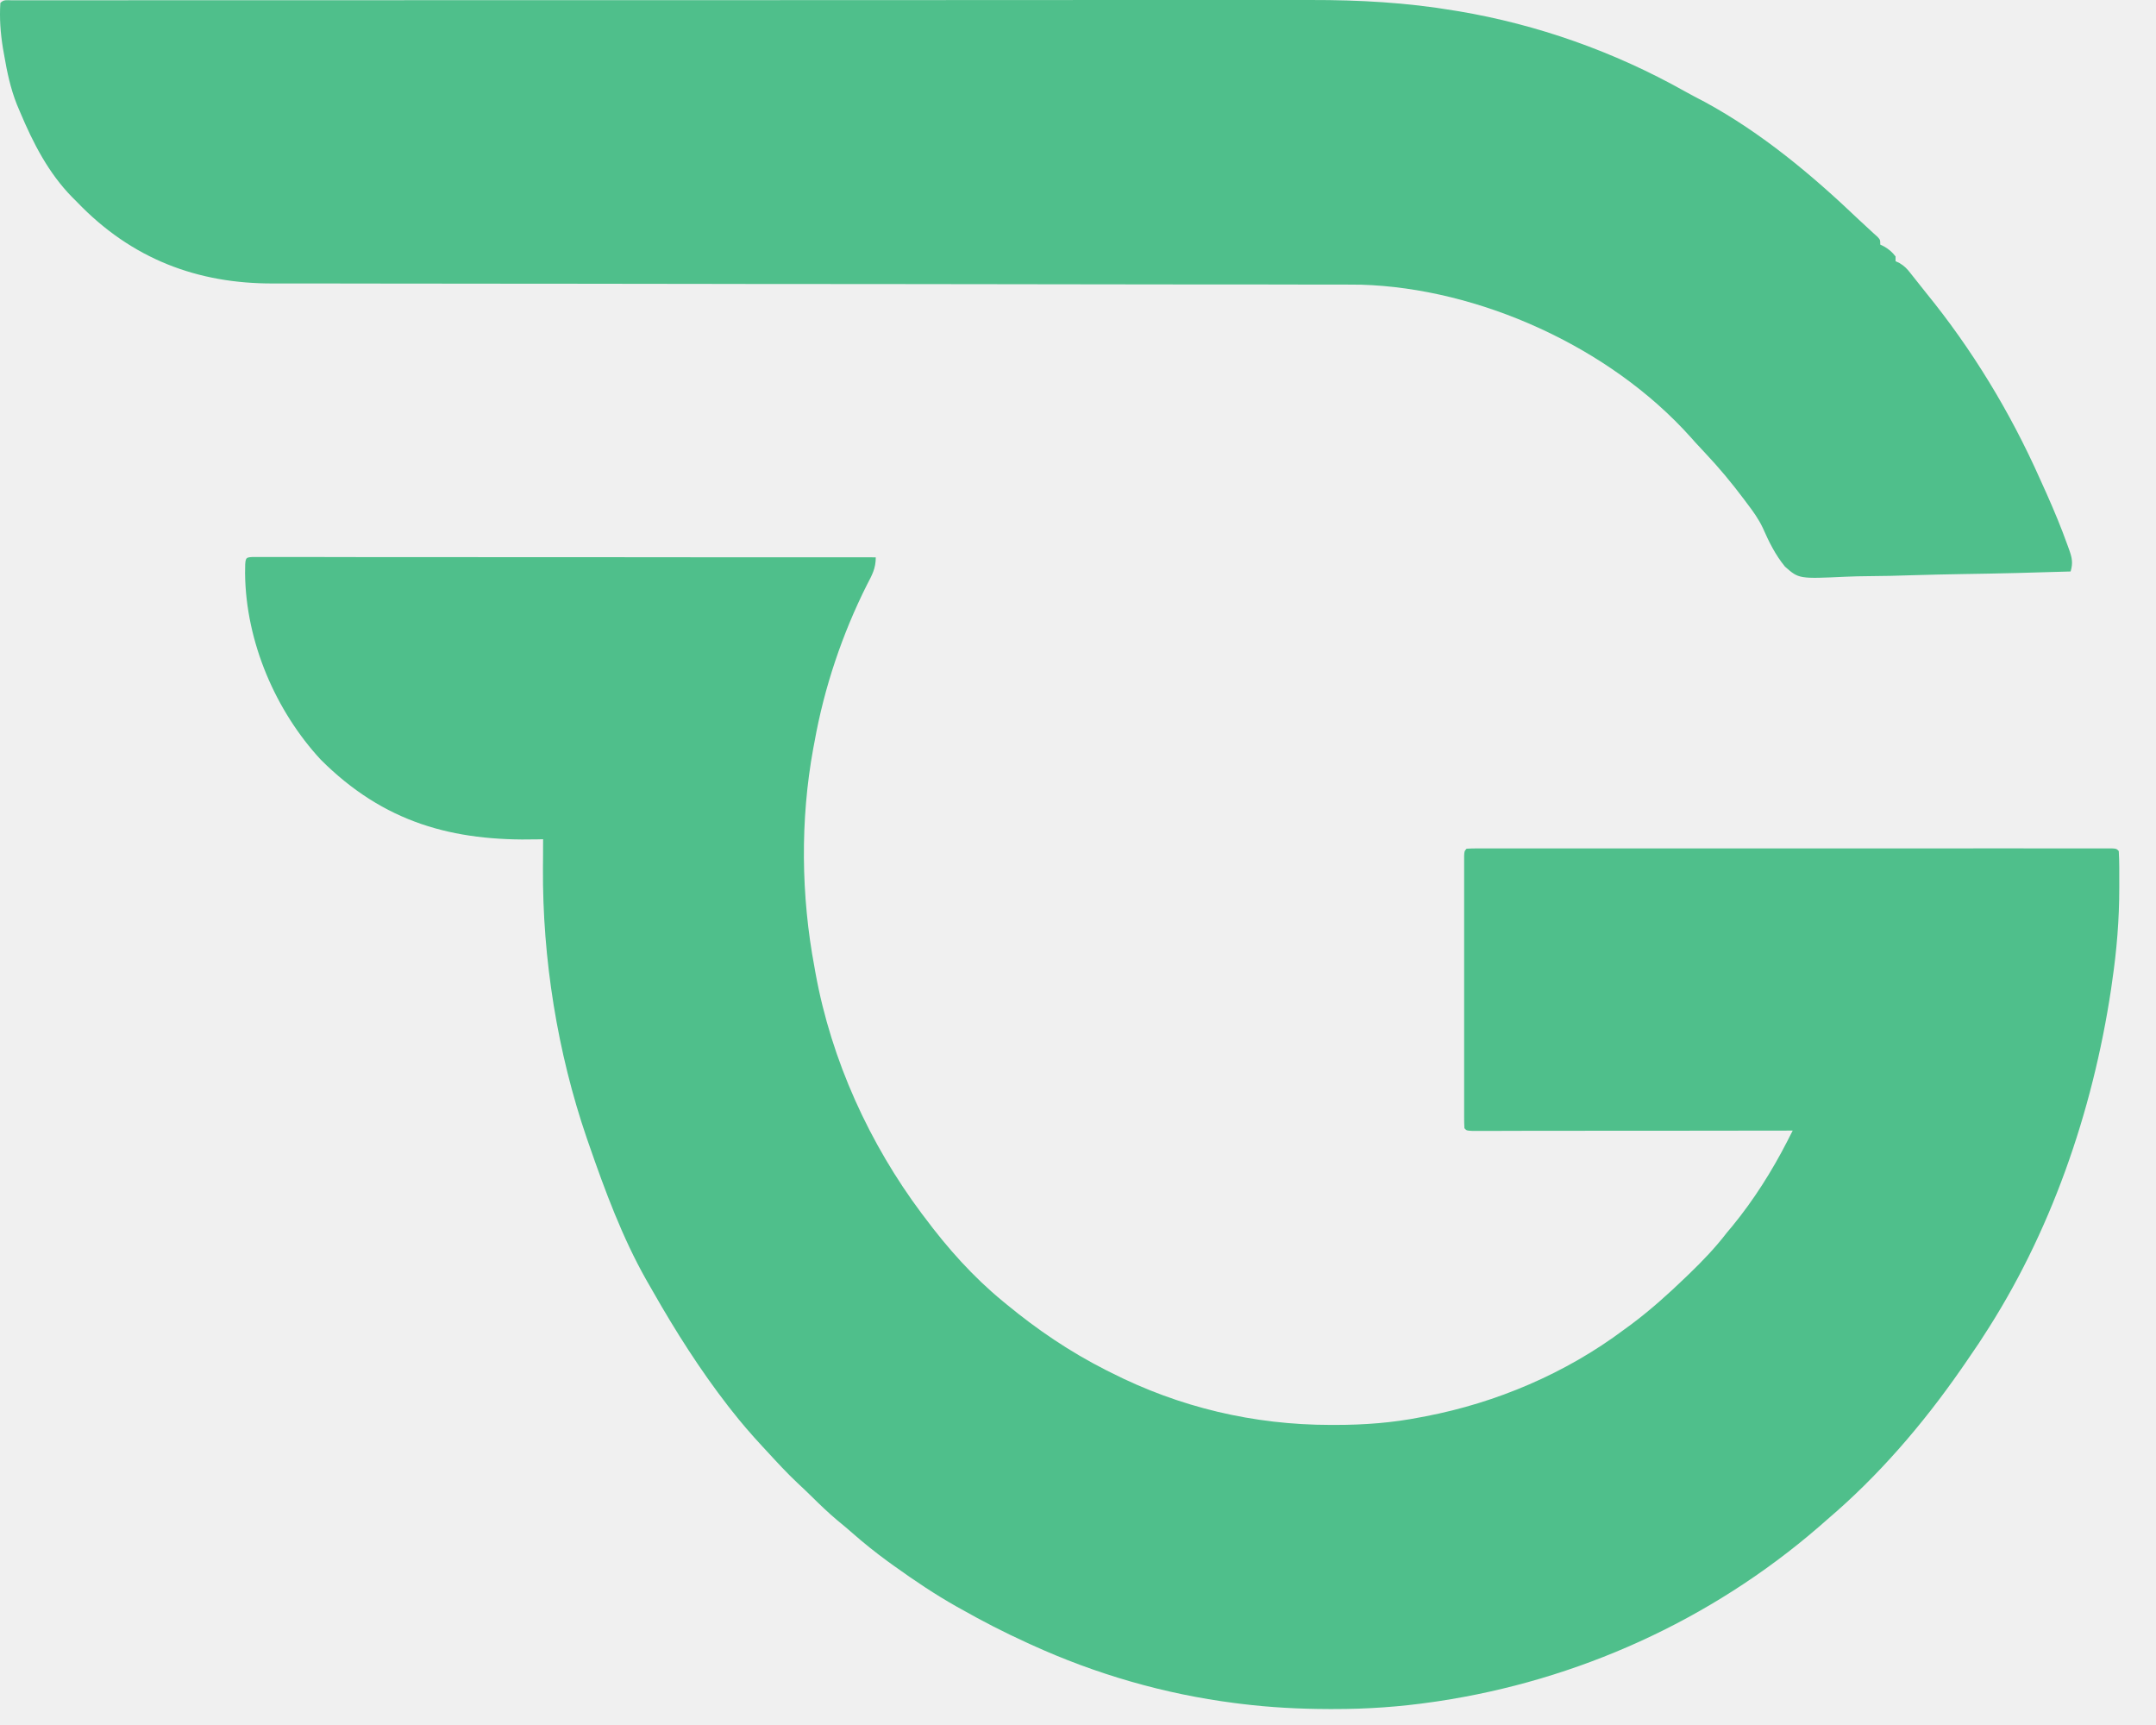
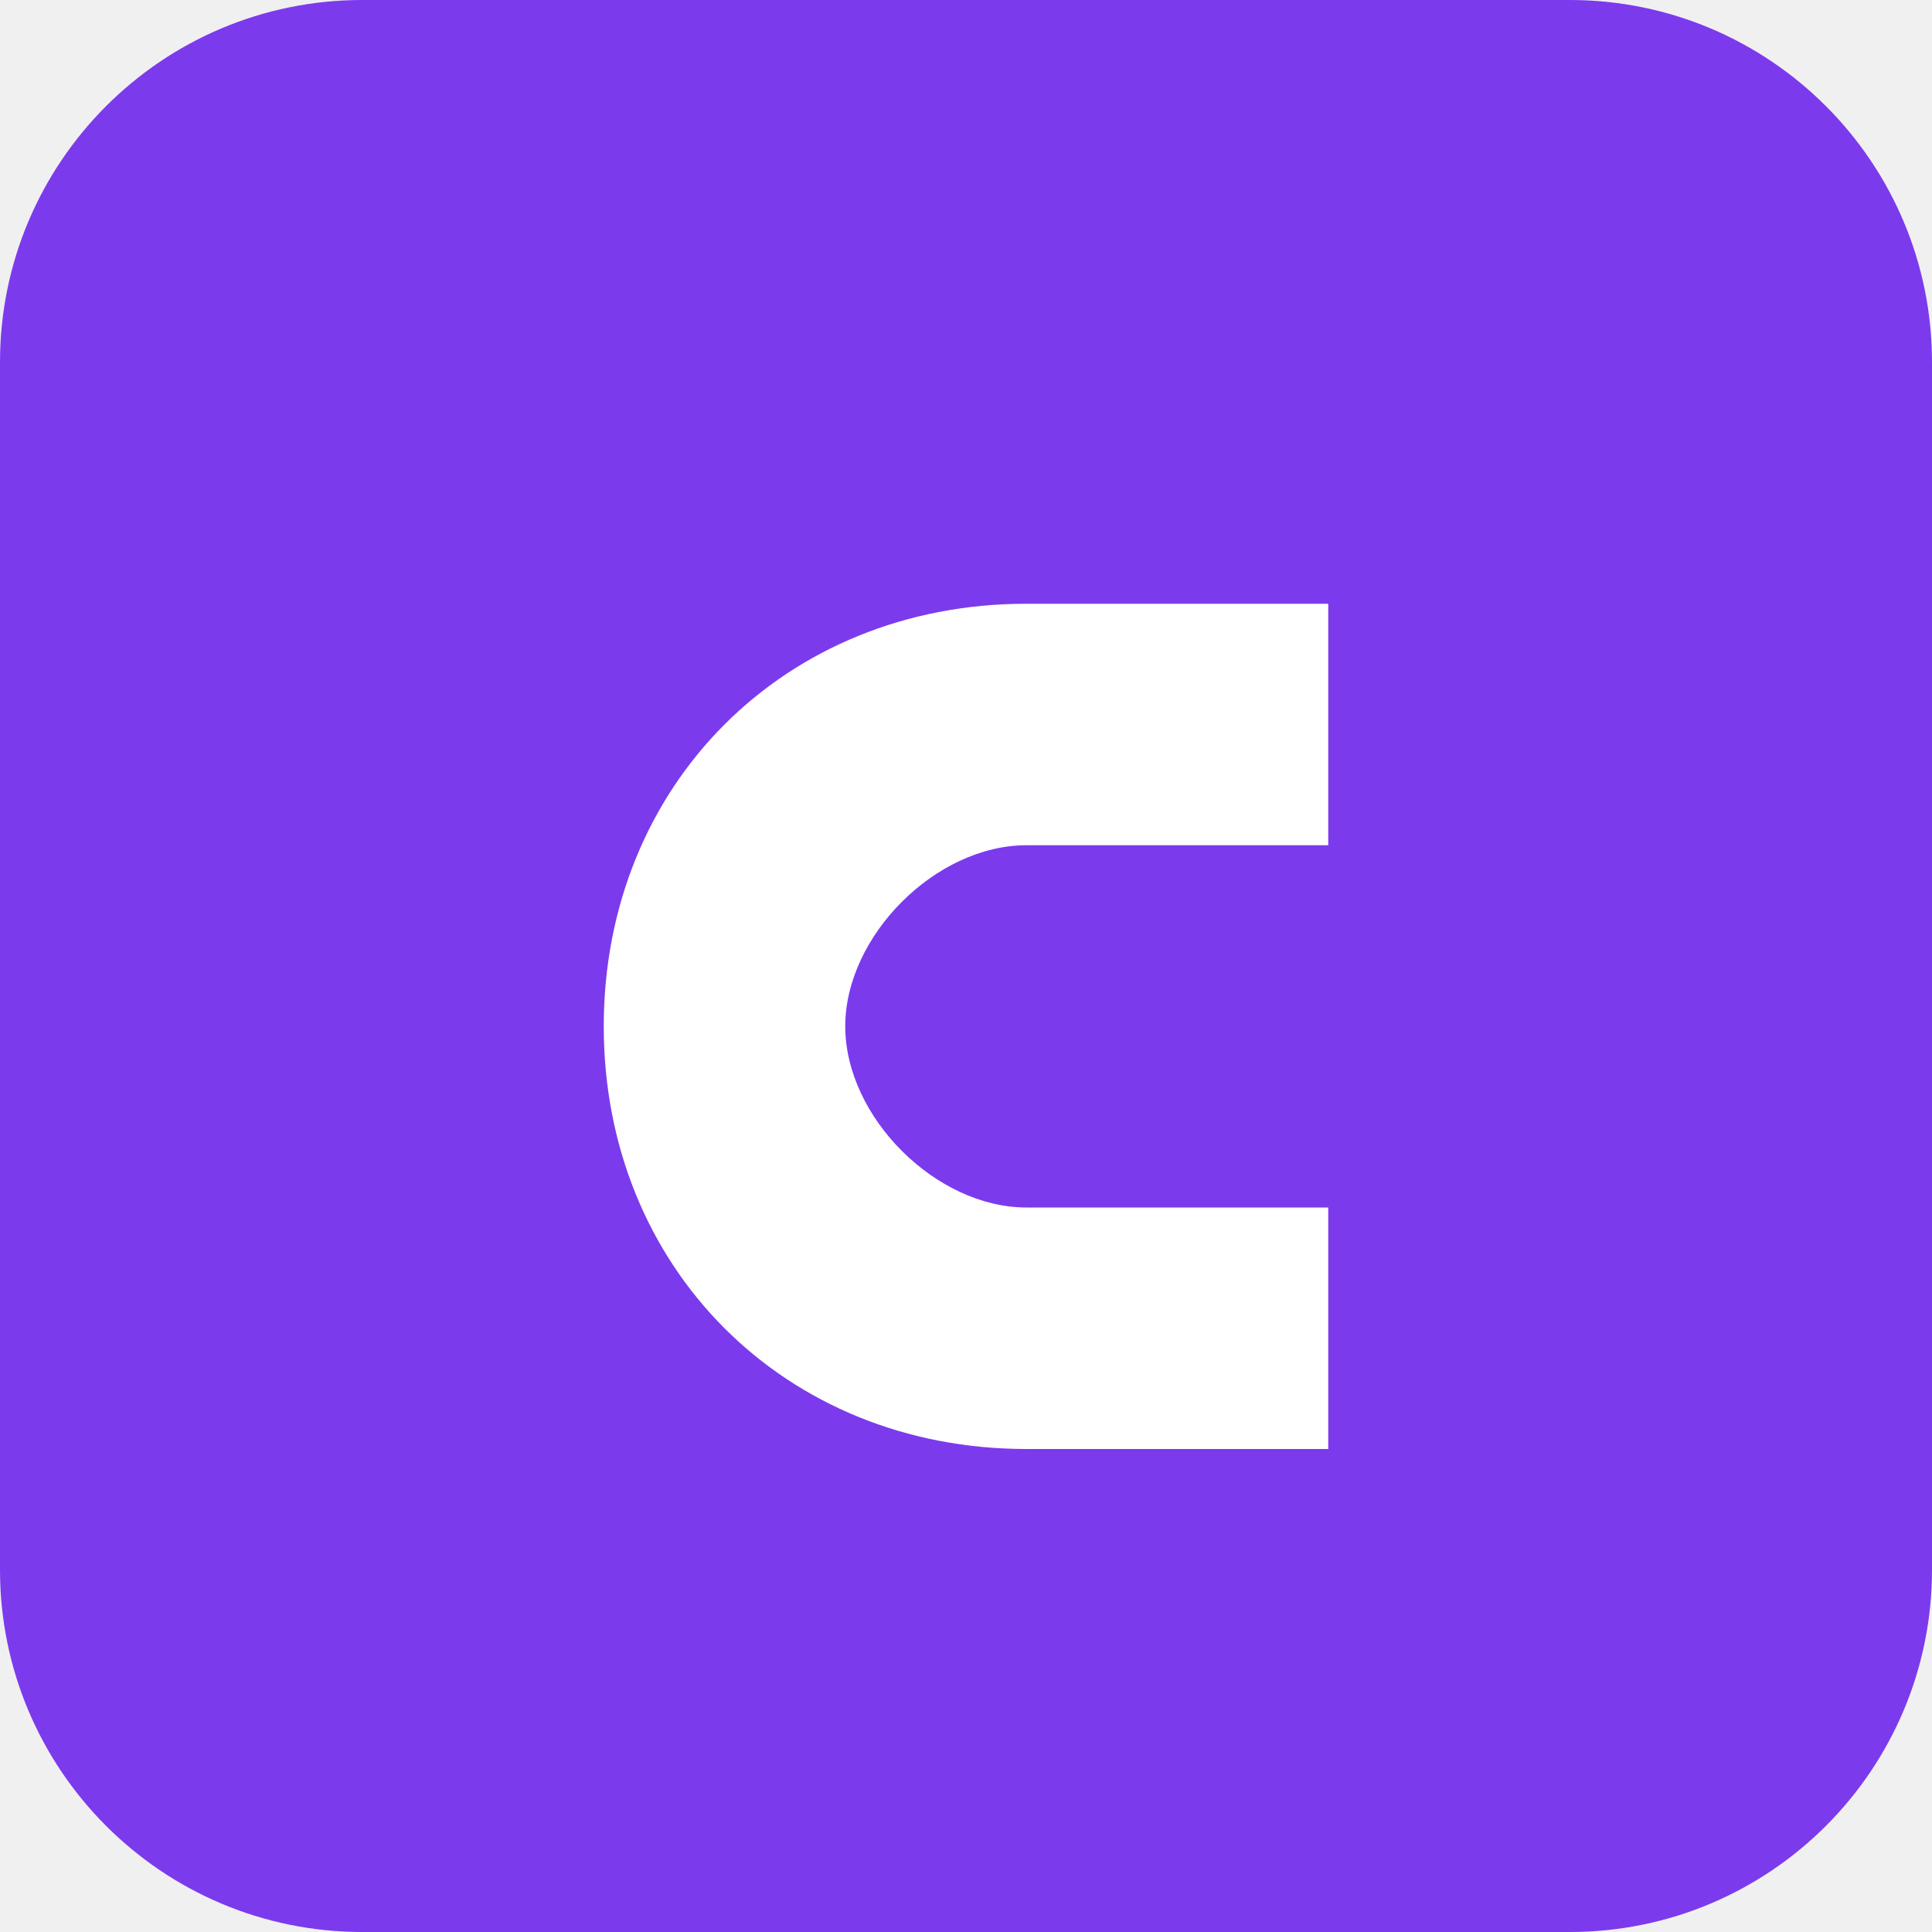
- <svg xmlns="http://www.w3.org/2000/svg" width="30" height="24" viewBox="0 0 30 24" fill="none">
-   <path d="M3.506 7.75C3.533 7.75 3.559 7.75 3.587 7.75C3.632 7.75 3.632 7.75 3.679 7.75C3.73 7.75 3.73 7.75 3.782 7.75C3.817 7.75 3.853 7.75 3.89 7.75C3.99 7.75 4.089 7.75 4.189 7.75C4.296 7.751 4.403 7.751 4.51 7.75C4.696 7.75 4.882 7.751 5.068 7.751C5.337 7.751 5.606 7.751 5.874 7.751C6.31 7.751 6.746 7.751 7.182 7.752C7.606 7.752 8.03 7.752 8.454 7.752C8.48 7.752 8.506 7.752 8.533 7.752C8.664 7.753 8.794 7.753 8.925 7.753C10.012 7.753 11.099 7.754 12.186 7.754C12.186 7.912 12.133 8.002 12.064 8.135C11.721 8.817 11.469 9.563 11.333 10.325C11.328 10.354 11.322 10.384 11.316 10.414C11.134 11.408 11.146 12.465 11.333 13.456C11.338 13.482 11.342 13.509 11.347 13.536C11.569 14.76 12.103 15.918 12.825 16.884C12.838 16.901 12.851 16.918 12.864 16.935C13.185 17.367 13.544 17.768 13.952 18.103C13.977 18.124 13.977 18.124 14.003 18.145C14.437 18.503 14.889 18.808 15.383 19.059C15.405 19.07 15.427 19.081 15.449 19.092C16.413 19.583 17.448 19.824 18.512 19.825C18.535 19.825 18.559 19.825 18.583 19.825C18.984 19.825 19.373 19.796 19.768 19.718C19.792 19.713 19.817 19.709 19.842 19.704C20.817 19.517 21.784 19.11 22.6 18.498C22.649 18.462 22.649 18.462 22.7 18.425C22.966 18.226 23.211 18.006 23.453 17.773C23.469 17.757 23.486 17.741 23.503 17.725C23.692 17.543 23.869 17.358 24.031 17.147C24.055 17.118 24.079 17.09 24.104 17.06C24.4 16.699 24.656 16.295 24.872 15.873C24.885 15.846 24.899 15.819 24.913 15.792C24.924 15.771 24.934 15.751 24.945 15.73C24.921 15.73 24.898 15.73 24.874 15.73C24.306 15.731 23.739 15.731 23.172 15.732C22.897 15.732 22.623 15.732 22.348 15.732C22.109 15.733 21.87 15.733 21.631 15.733C21.504 15.733 21.378 15.733 21.251 15.733C21.132 15.734 21.013 15.734 20.894 15.734C20.85 15.734 20.806 15.734 20.762 15.734C20.703 15.734 20.643 15.734 20.583 15.734C20.55 15.734 20.517 15.734 20.482 15.734C20.407 15.73 20.407 15.73 20.377 15.697C20.374 15.647 20.373 15.597 20.373 15.547C20.373 15.514 20.373 15.482 20.373 15.449C20.373 15.413 20.373 15.377 20.373 15.34C20.373 15.302 20.373 15.265 20.373 15.226C20.373 15.101 20.373 14.976 20.373 14.851C20.373 14.765 20.373 14.679 20.373 14.592C20.373 14.411 20.373 14.23 20.373 14.049C20.373 13.839 20.373 13.629 20.373 13.42C20.373 13.218 20.373 13.017 20.373 12.815C20.373 12.729 20.373 12.643 20.373 12.558C20.373 12.438 20.373 12.318 20.373 12.198C20.373 12.162 20.373 12.126 20.373 12.089C20.373 12.057 20.373 12.024 20.373 11.991C20.373 11.963 20.373 11.934 20.373 11.905C20.377 11.841 20.377 11.841 20.407 11.808C20.456 11.805 20.504 11.804 20.552 11.804C20.584 11.804 20.616 11.804 20.648 11.804C20.683 11.804 20.718 11.804 20.754 11.804C20.791 11.804 20.828 11.804 20.866 11.804C20.969 11.804 21.072 11.804 21.175 11.804C21.286 11.804 21.397 11.804 21.508 11.804C21.725 11.803 21.943 11.803 22.16 11.804C22.337 11.804 22.513 11.804 22.69 11.804C22.715 11.804 22.74 11.804 22.766 11.804C22.817 11.804 22.868 11.804 22.919 11.804C23.397 11.803 23.876 11.804 24.354 11.804C24.765 11.804 25.176 11.804 25.587 11.804C26.063 11.804 26.54 11.803 27.017 11.804C27.067 11.804 27.118 11.804 27.169 11.804C27.206 11.804 27.206 11.804 27.245 11.804C27.421 11.804 27.598 11.804 27.774 11.803C27.989 11.803 28.204 11.803 28.419 11.804C28.529 11.804 28.639 11.804 28.748 11.804C28.867 11.803 28.986 11.804 29.105 11.804C29.14 11.804 29.175 11.804 29.211 11.804C29.242 11.804 29.274 11.804 29.306 11.804C29.334 11.804 29.361 11.804 29.39 11.804C29.451 11.808 29.451 11.808 29.482 11.841C29.491 11.989 29.489 12.138 29.489 12.286C29.489 12.319 29.489 12.319 29.489 12.354C29.489 12.792 29.454 13.22 29.39 13.654C29.383 13.707 29.383 13.707 29.375 13.762C29.116 15.482 28.528 17.171 27.594 18.597C27.573 18.629 27.553 18.66 27.532 18.693C27.472 18.782 27.412 18.871 27.35 18.96C27.327 18.993 27.304 19.027 27.28 19.061C26.745 19.829 26.131 20.54 25.432 21.135C25.392 21.17 25.351 21.205 25.311 21.241C23.791 22.556 21.936 23.38 20.014 23.669C19.991 23.672 19.968 23.675 19.945 23.679C19.482 23.747 19.021 23.779 18.554 23.778C18.532 23.778 18.51 23.778 18.488 23.778C18.08 23.777 17.677 23.756 17.271 23.706C17.239 23.702 17.208 23.698 17.175 23.694C16.203 23.569 15.249 23.294 14.348 22.882C14.328 22.873 14.309 22.864 14.289 22.855C13.977 22.713 13.673 22.557 13.373 22.387C13.352 22.376 13.332 22.364 13.31 22.352C13.011 22.183 12.726 21.992 12.445 21.79C12.414 21.768 12.384 21.747 12.353 21.724C12.182 21.599 12.018 21.468 11.857 21.326C11.79 21.267 11.722 21.21 11.653 21.154C11.527 21.048 11.409 20.935 11.292 20.819C11.228 20.756 11.164 20.695 11.098 20.634C10.951 20.496 10.814 20.347 10.677 20.198C10.652 20.171 10.627 20.145 10.602 20.117C10.453 19.956 10.311 19.792 10.176 19.619C10.16 19.599 10.145 19.579 10.128 19.558C9.741 19.058 9.404 18.528 9.088 17.973C9.056 17.917 9.023 17.86 8.991 17.804C8.66 17.218 8.419 16.569 8.197 15.928C8.18 15.881 8.18 15.881 8.164 15.833C7.757 14.645 7.547 13.341 7.555 12.076C7.555 12.037 7.556 11.998 7.556 11.958C7.556 11.864 7.557 11.77 7.557 11.676C7.519 11.677 7.519 11.677 7.48 11.678C6.307 11.706 5.344 11.45 4.462 10.568C3.838 9.893 3.42 8.935 3.41 7.977C3.411 7.757 3.411 7.757 3.506 7.75Z" fill="#4FBF8B" />
-   <path d="M0.16 0.004C0.187 0.004 0.214 0.004 0.242 0.004C0.287 0.004 0.287 0.004 0.333 0.004C0.364 0.004 0.396 0.004 0.429 0.004C0.536 0.004 0.644 0.004 0.752 0.004C0.829 0.004 0.907 0.004 0.984 0.004C1.154 0.004 1.323 0.004 1.492 0.004C1.744 0.004 1.995 0.004 2.247 0.003C2.722 0.003 3.198 0.003 3.674 0.003C4.041 0.003 4.409 0.003 4.777 0.003C4.882 0.003 4.988 0.003 5.094 0.003C5.12 0.003 5.146 0.003 5.174 0.003C5.914 0.002 6.654 0.002 7.394 0.002C7.422 0.002 7.45 0.002 7.479 0.002C7.62 0.002 7.762 0.002 7.903 0.002C7.931 0.002 7.96 0.002 7.989 0.002C8.045 0.002 8.102 0.002 8.159 0.002C9.042 0.002 9.925 0.002 10.809 0.002C11.801 0.001 12.793 0.001 13.785 0.001C13.891 0.001 13.997 0.001 14.103 0.001C14.129 0.001 14.155 0.001 14.182 0.001C14.601 0.001 15.02 0.001 15.439 0C15.86 0 16.282 0 16.704 0C16.954 0 17.204 0 17.454 0C17.642 -0 17.829 1.9694e-05 18.017 0C18.092 0 18.168 0 18.243 8.23985e-05C18.911 -0.001 19.575 0.035 20.236 0.147C20.257 0.15 20.277 0.153 20.299 0.157C21.391 0.341 22.458 0.717 23.439 1.268C23.532 1.32 23.625 1.369 23.719 1.417C24.509 1.846 25.209 2.43 25.869 3.06C25.913 3.101 25.958 3.142 26.002 3.183C26.024 3.203 26.046 3.223 26.069 3.245C26.097 3.27 26.097 3.27 26.125 3.295C26.163 3.337 26.163 3.337 26.163 3.403C26.19 3.416 26.19 3.416 26.218 3.43C26.284 3.469 26.328 3.505 26.376 3.568C26.376 3.59 26.376 3.611 26.376 3.634C26.394 3.643 26.412 3.651 26.431 3.66C26.501 3.702 26.536 3.739 26.587 3.805C26.658 3.896 26.73 3.987 26.803 4.077C27.436 4.854 27.971 5.731 28.386 6.665C28.417 6.734 28.448 6.802 28.479 6.871C28.583 7.105 28.681 7.34 28.768 7.583C28.78 7.615 28.78 7.615 28.792 7.649C28.833 7.765 28.846 7.833 28.812 7.951C28.311 7.967 27.81 7.98 27.309 7.987C27.077 7.991 26.844 7.996 26.612 8.003C26.409 8.01 26.206 8.015 26.003 8.016C25.895 8.017 25.788 8.019 25.681 8.024C25.031 8.054 25.031 8.054 24.838 7.884C24.704 7.721 24.614 7.539 24.528 7.343C24.469 7.219 24.393 7.113 24.311 7.006C24.297 6.988 24.284 6.97 24.27 6.951C24.1 6.724 23.92 6.507 23.727 6.303C23.574 6.139 23.574 6.139 23.529 6.087C22.392 4.815 20.566 4.009 18.941 3.961C18.75 3.958 18.558 3.959 18.367 3.959C18.302 3.959 18.237 3.959 18.172 3.959C17.994 3.958 17.816 3.958 17.638 3.958C17.446 3.958 17.254 3.958 17.062 3.958C16.75 3.957 16.439 3.957 16.128 3.957C15.602 3.957 15.076 3.956 14.55 3.955C14.347 3.955 14.145 3.955 13.942 3.954C13.92 3.954 13.897 3.954 13.874 3.954C13.339 3.954 12.804 3.953 12.268 3.952C12.245 3.952 12.222 3.952 12.197 3.952C11.651 3.952 11.105 3.951 10.559 3.951C10.524 3.951 10.524 3.951 10.488 3.951C10.299 3.95 10.11 3.95 9.92 3.95C9.139 3.95 8.358 3.949 7.577 3.947C7.467 3.947 7.356 3.947 7.246 3.947C7.224 3.947 7.202 3.947 7.18 3.947C6.831 3.946 6.482 3.946 6.133 3.946C5.782 3.946 5.431 3.946 5.08 3.945C4.89 3.944 4.7 3.944 4.51 3.944C4.336 3.945 4.162 3.944 3.988 3.944C3.925 3.943 3.862 3.943 3.8 3.944C2.749 3.947 1.833 3.605 1.071 2.81C1.038 2.777 1.038 2.777 1.005 2.744C0.678 2.412 0.462 1.995 0.279 1.558C0.265 1.523 0.25 1.489 0.235 1.454C0.146 1.23 0.098 1.002 0.057 0.762C0.051 0.733 0.046 0.703 0.041 0.672C0.007 0.462 -0.009 0.254 0.005 0.041C0.052 -0.009 0.095 0.004 0.16 0.004Z" fill="#4FBF8B" />
+ <svg xmlns="http://www.w3.org/2000/svg" viewBox="0 0 64 64" role="img" aria-label="favicon">
+   <rect width="64" height="64" rx="12" fill="#7c3aed" />
+   <path d="M20 34c0-8 6-14 14-14h10v8H34c-3 0-6 3-6 6s3 6 6 6h10v8H34c-8 0-14-6-14-14z" fill="#fff" />
</svg>
